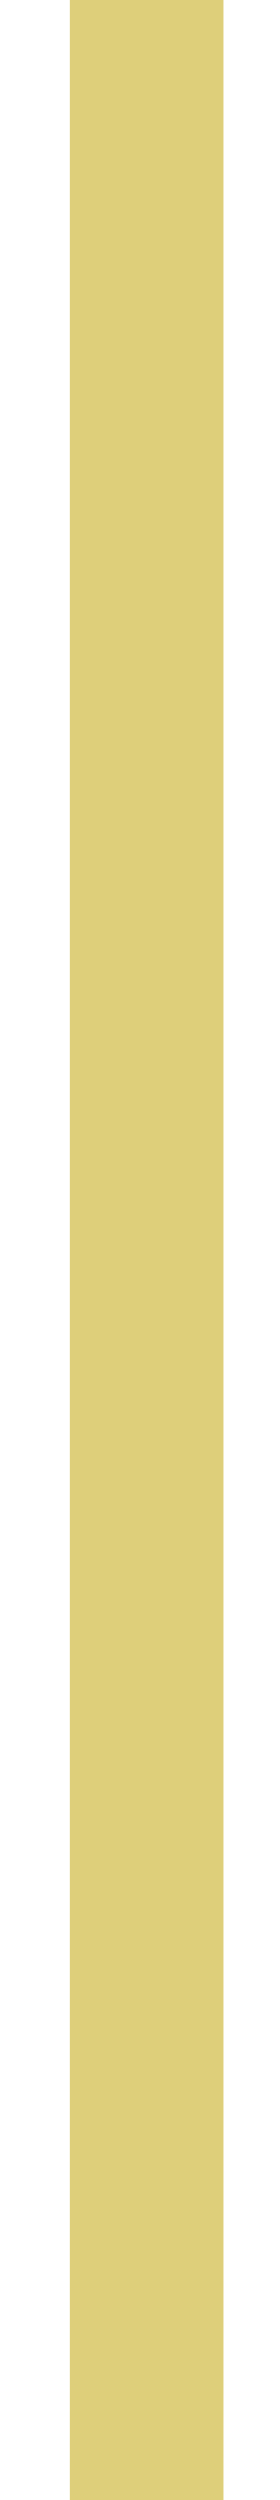
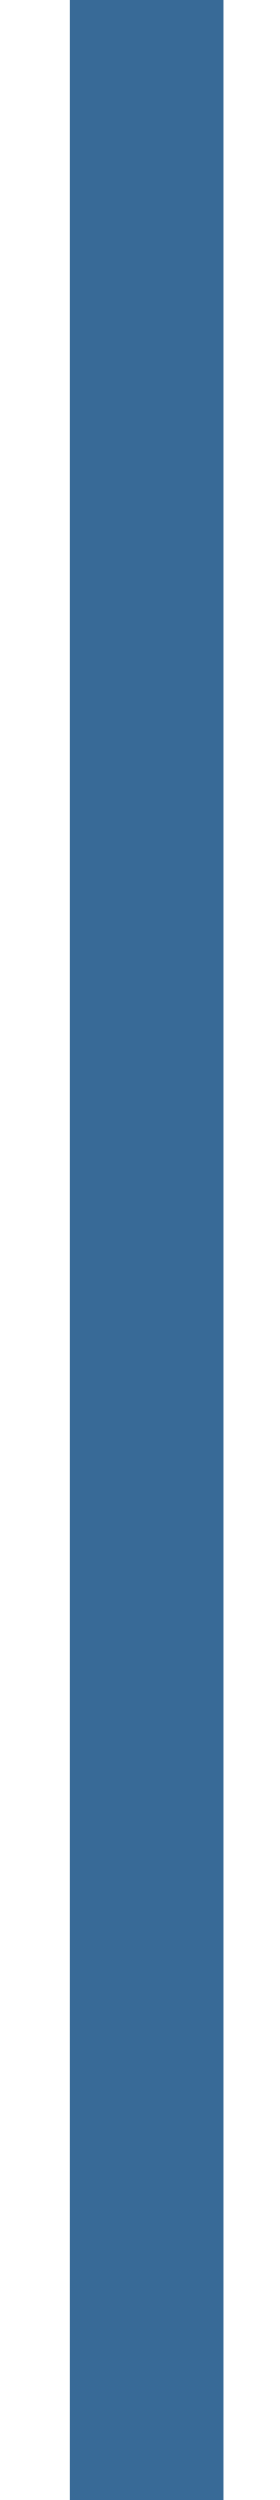
<svg xmlns="http://www.w3.org/2000/svg" width="40" height="358" id="svg2" version="1.1">
  <defs id="defs4" />
  <g id="layer1" transform="translate(0,-694.3622)">
-     <rect style="opacity:1;fill:#decf7a;fill-opacity:1;stroke:none" id="rect2996" width="22" height="358" x="10" y="694.362" />
+     <rect style="opacity:1;fill:#386a97;fill-opacity:1;stroke:none;stroke-opacity:1" id="rect2996" width="22" height="358" x="10" y="694.362" />
  </g>
</svg>
